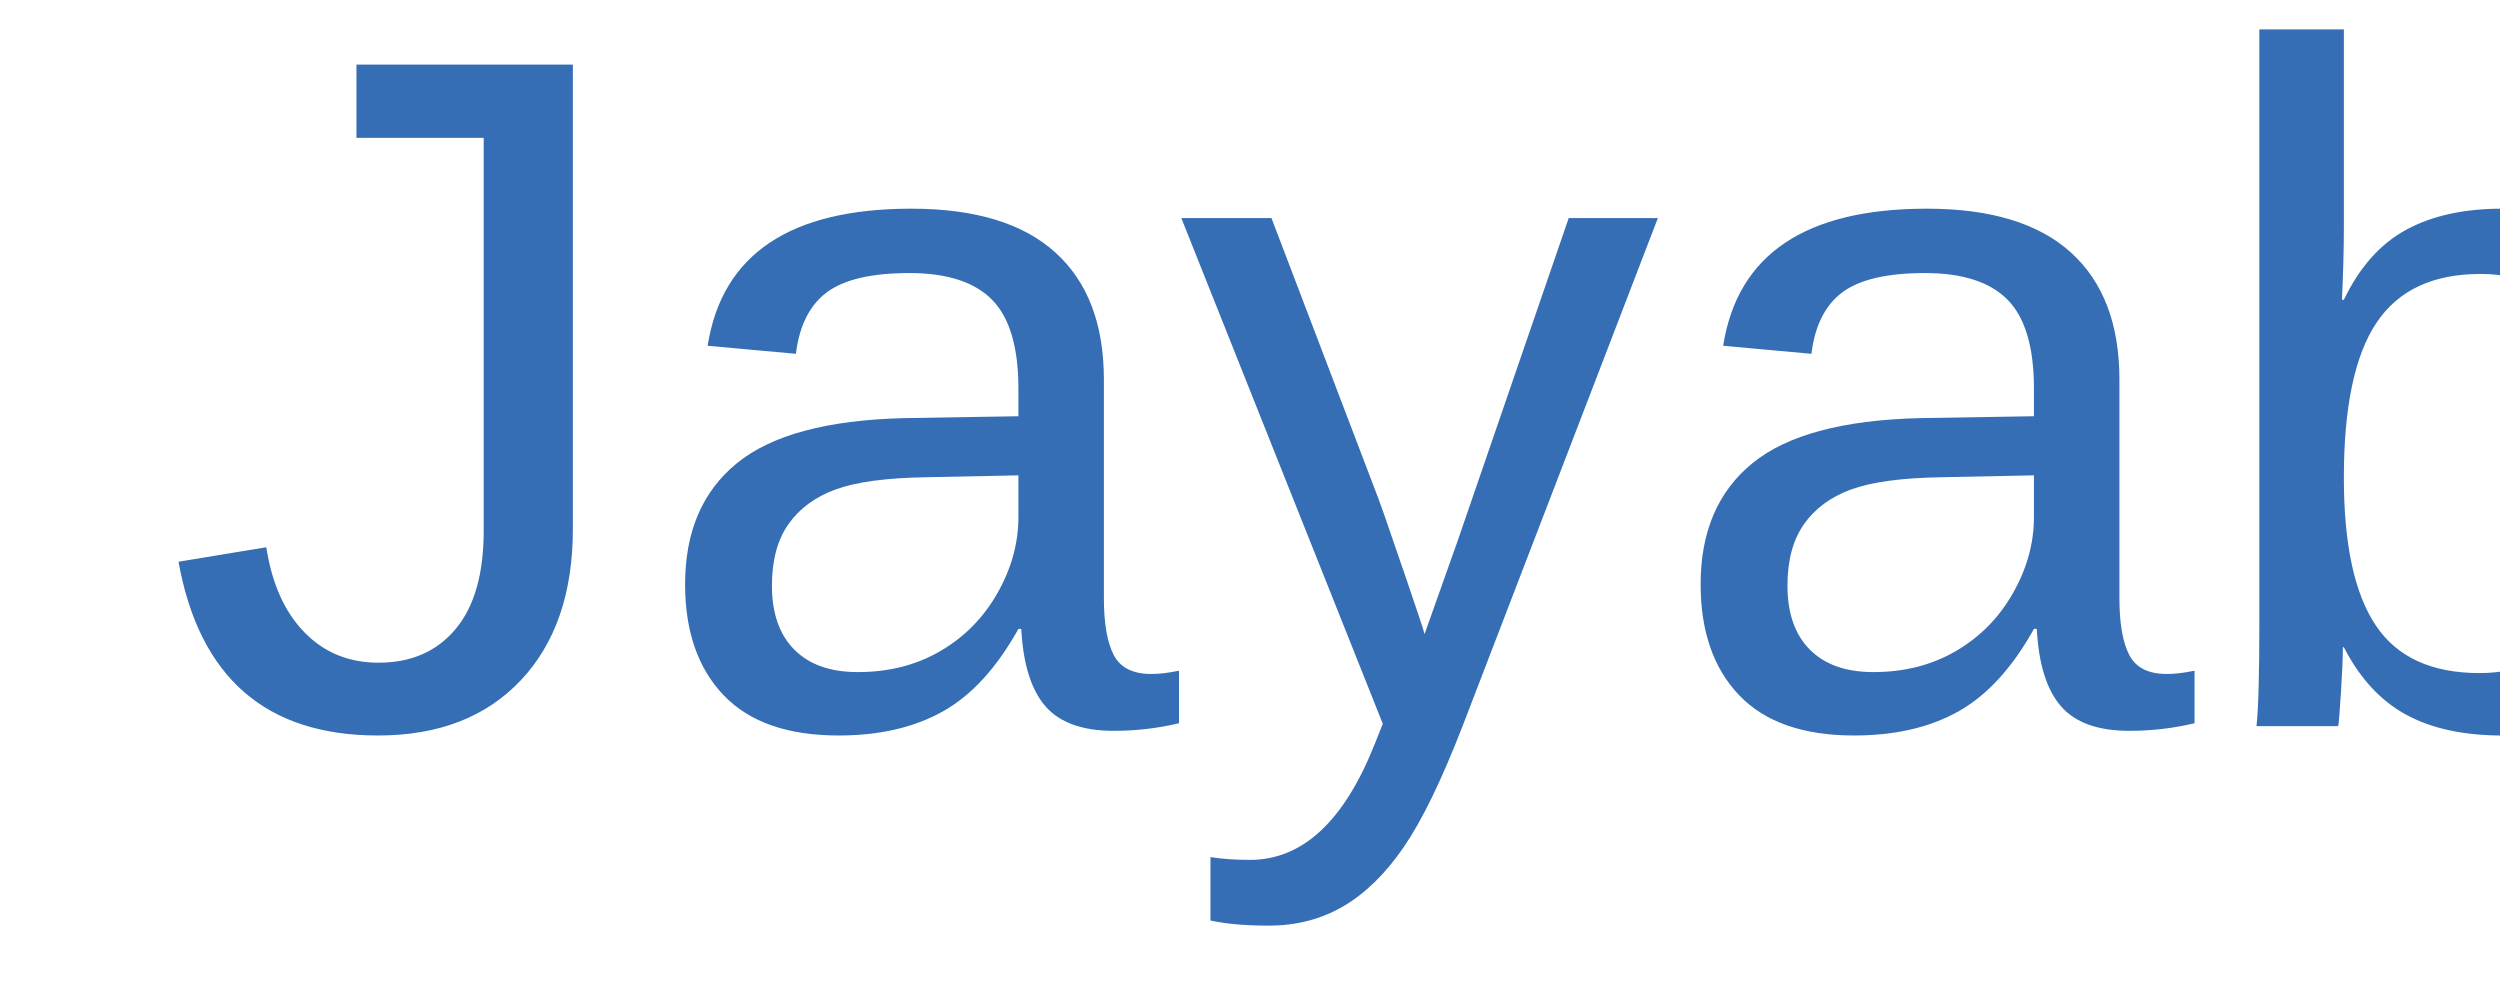
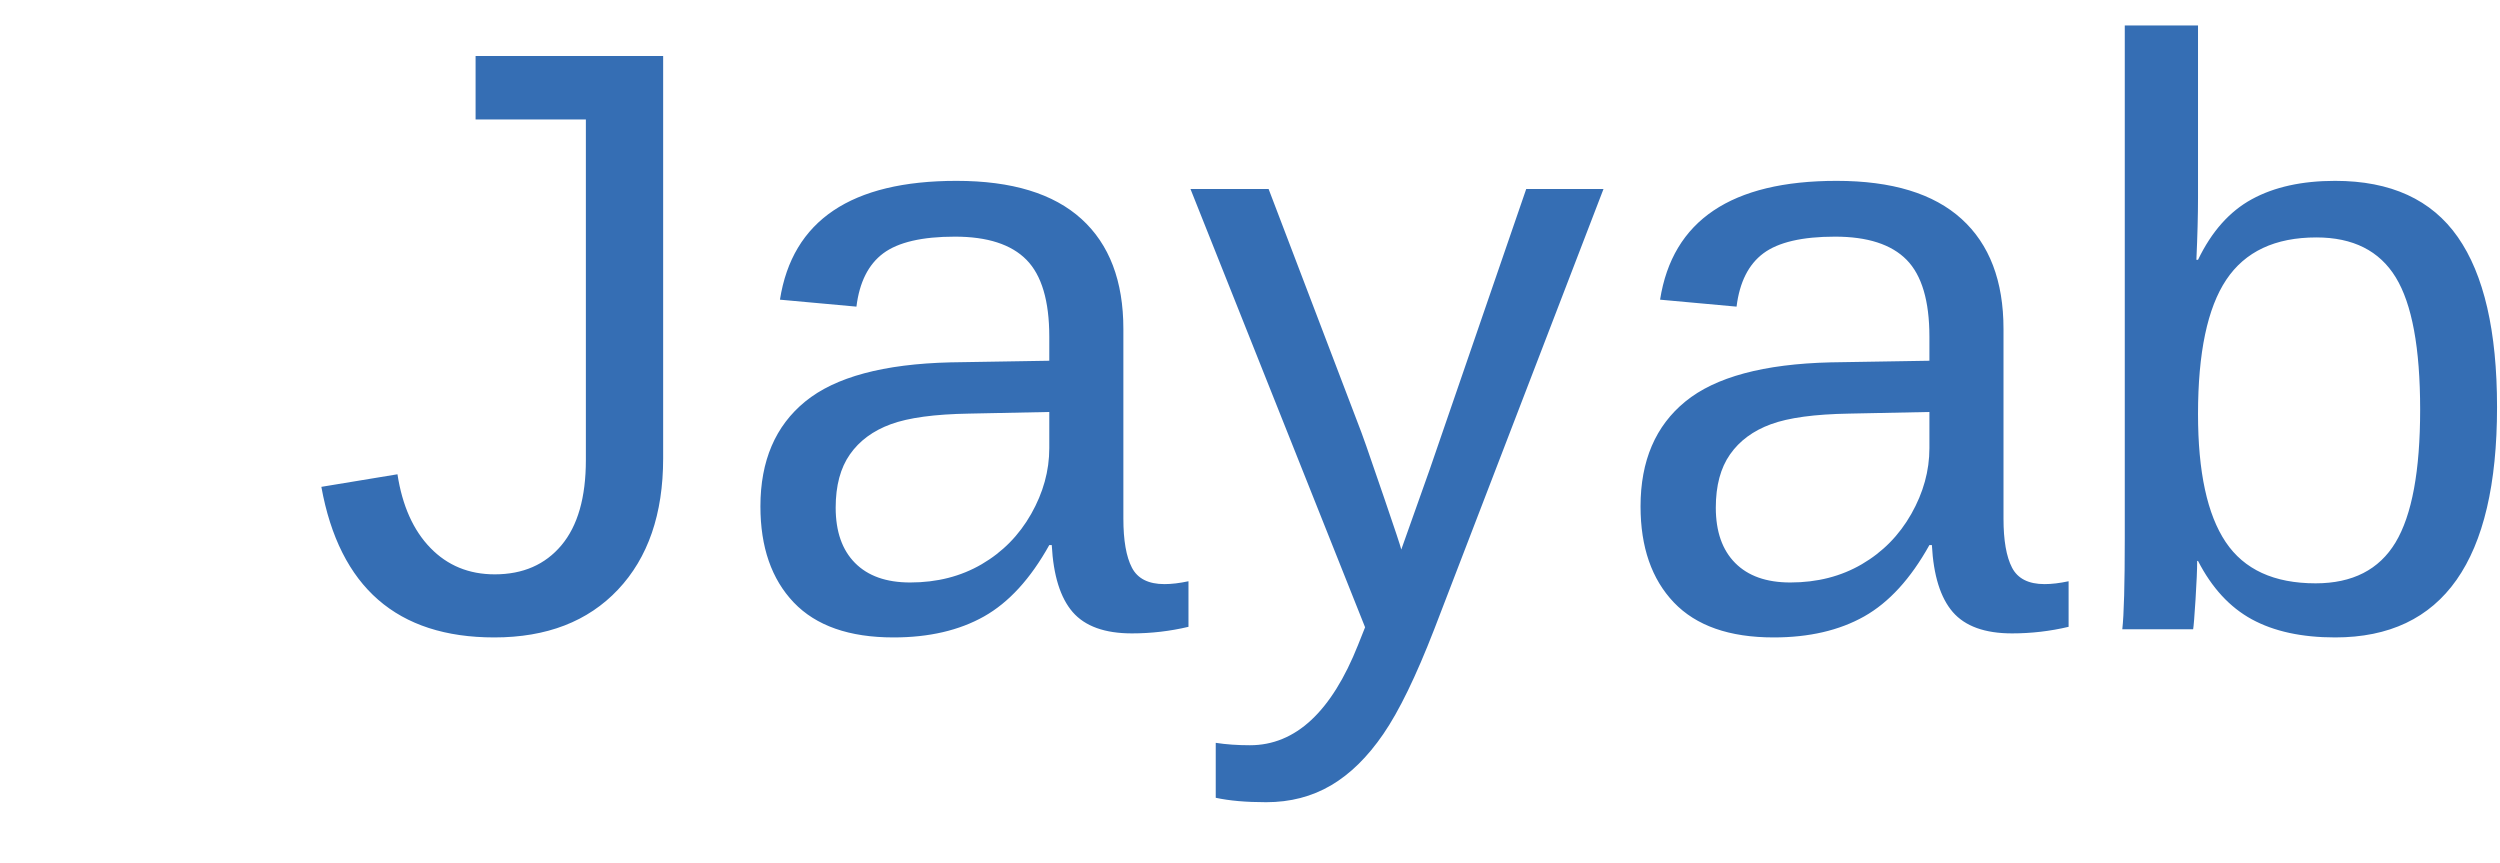
- <svg xmlns="http://www.w3.org/2000/svg" id="Layer_1" data-name="Layer 1" viewBox="198 543 520 207">
+ <svg xmlns="http://www.w3.org/2000/svg" id="Layer_1" data-name="Layer 1" viewBox="158 543 600 207">
  <defs>
    <style>.cls-1{font-size:200px;fill:#356eb4;font-family:AvantGardeLT-Demi, 'AvantGarde LT Book', Arial, Helvetica, sans-serif;font-weight:300;}</style>
  </defs>
  <text class="cls-1" transform="translate(232 694.03)">Jayab</text>
</svg>
